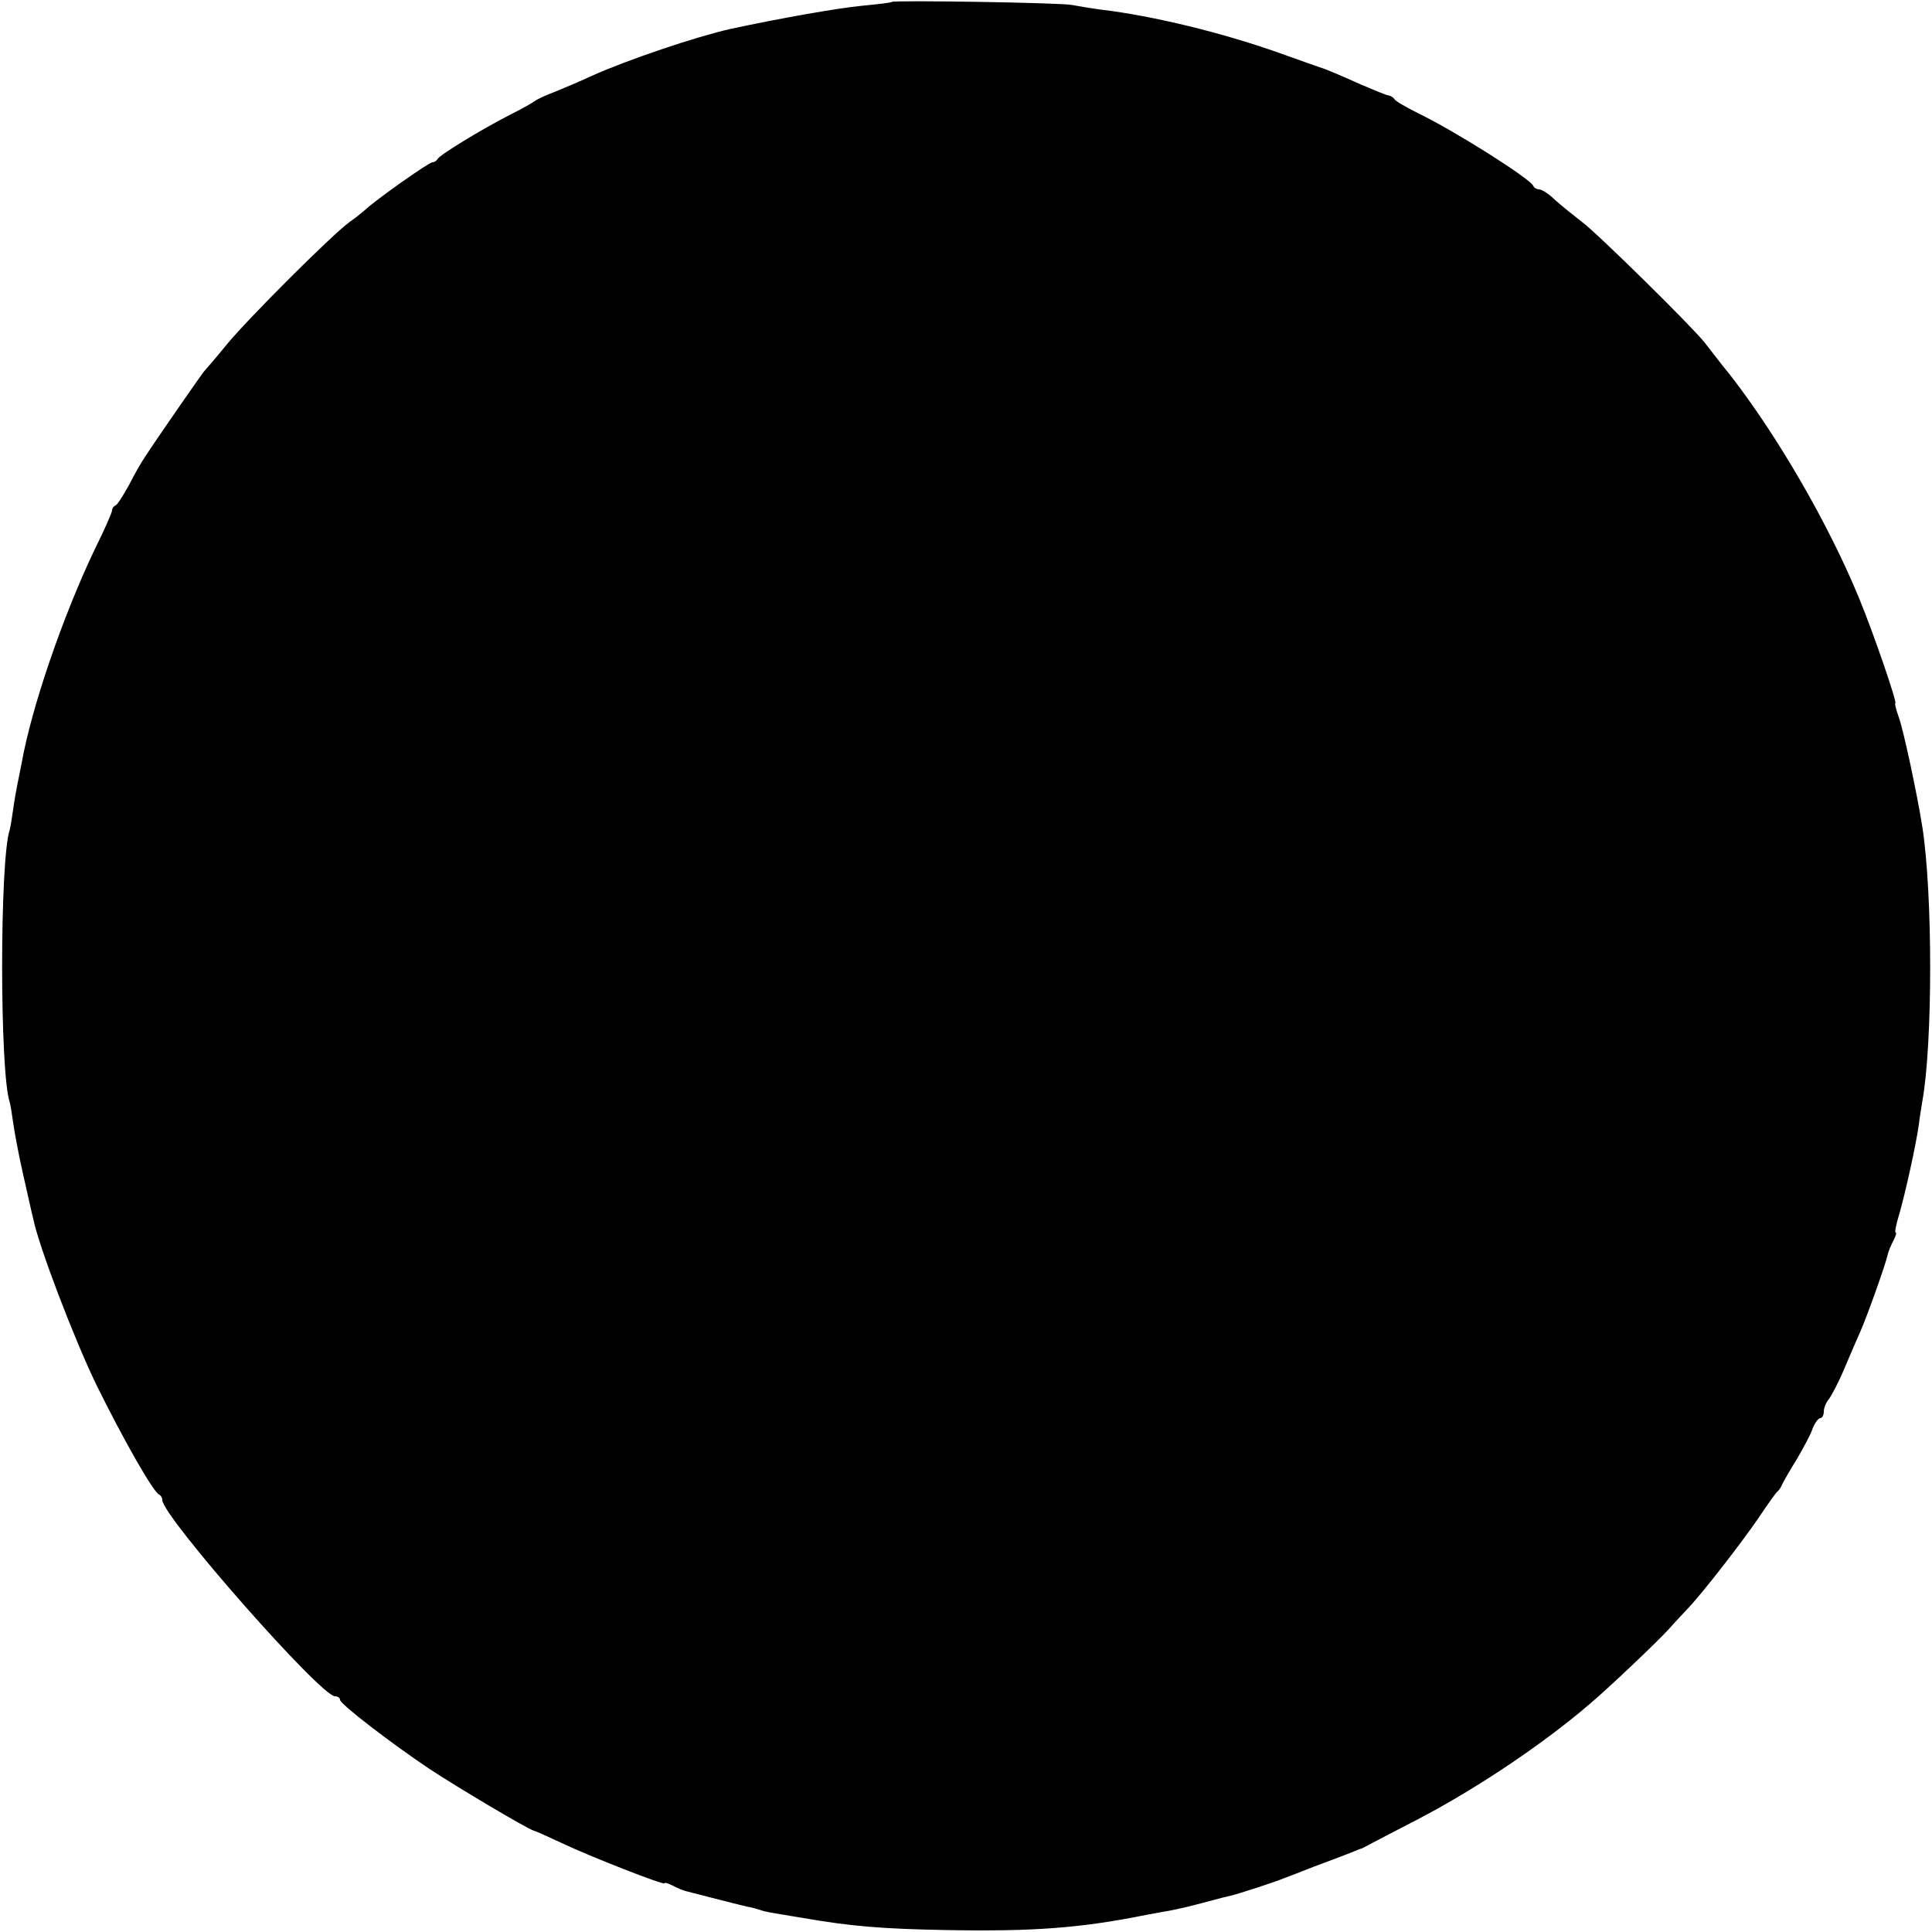
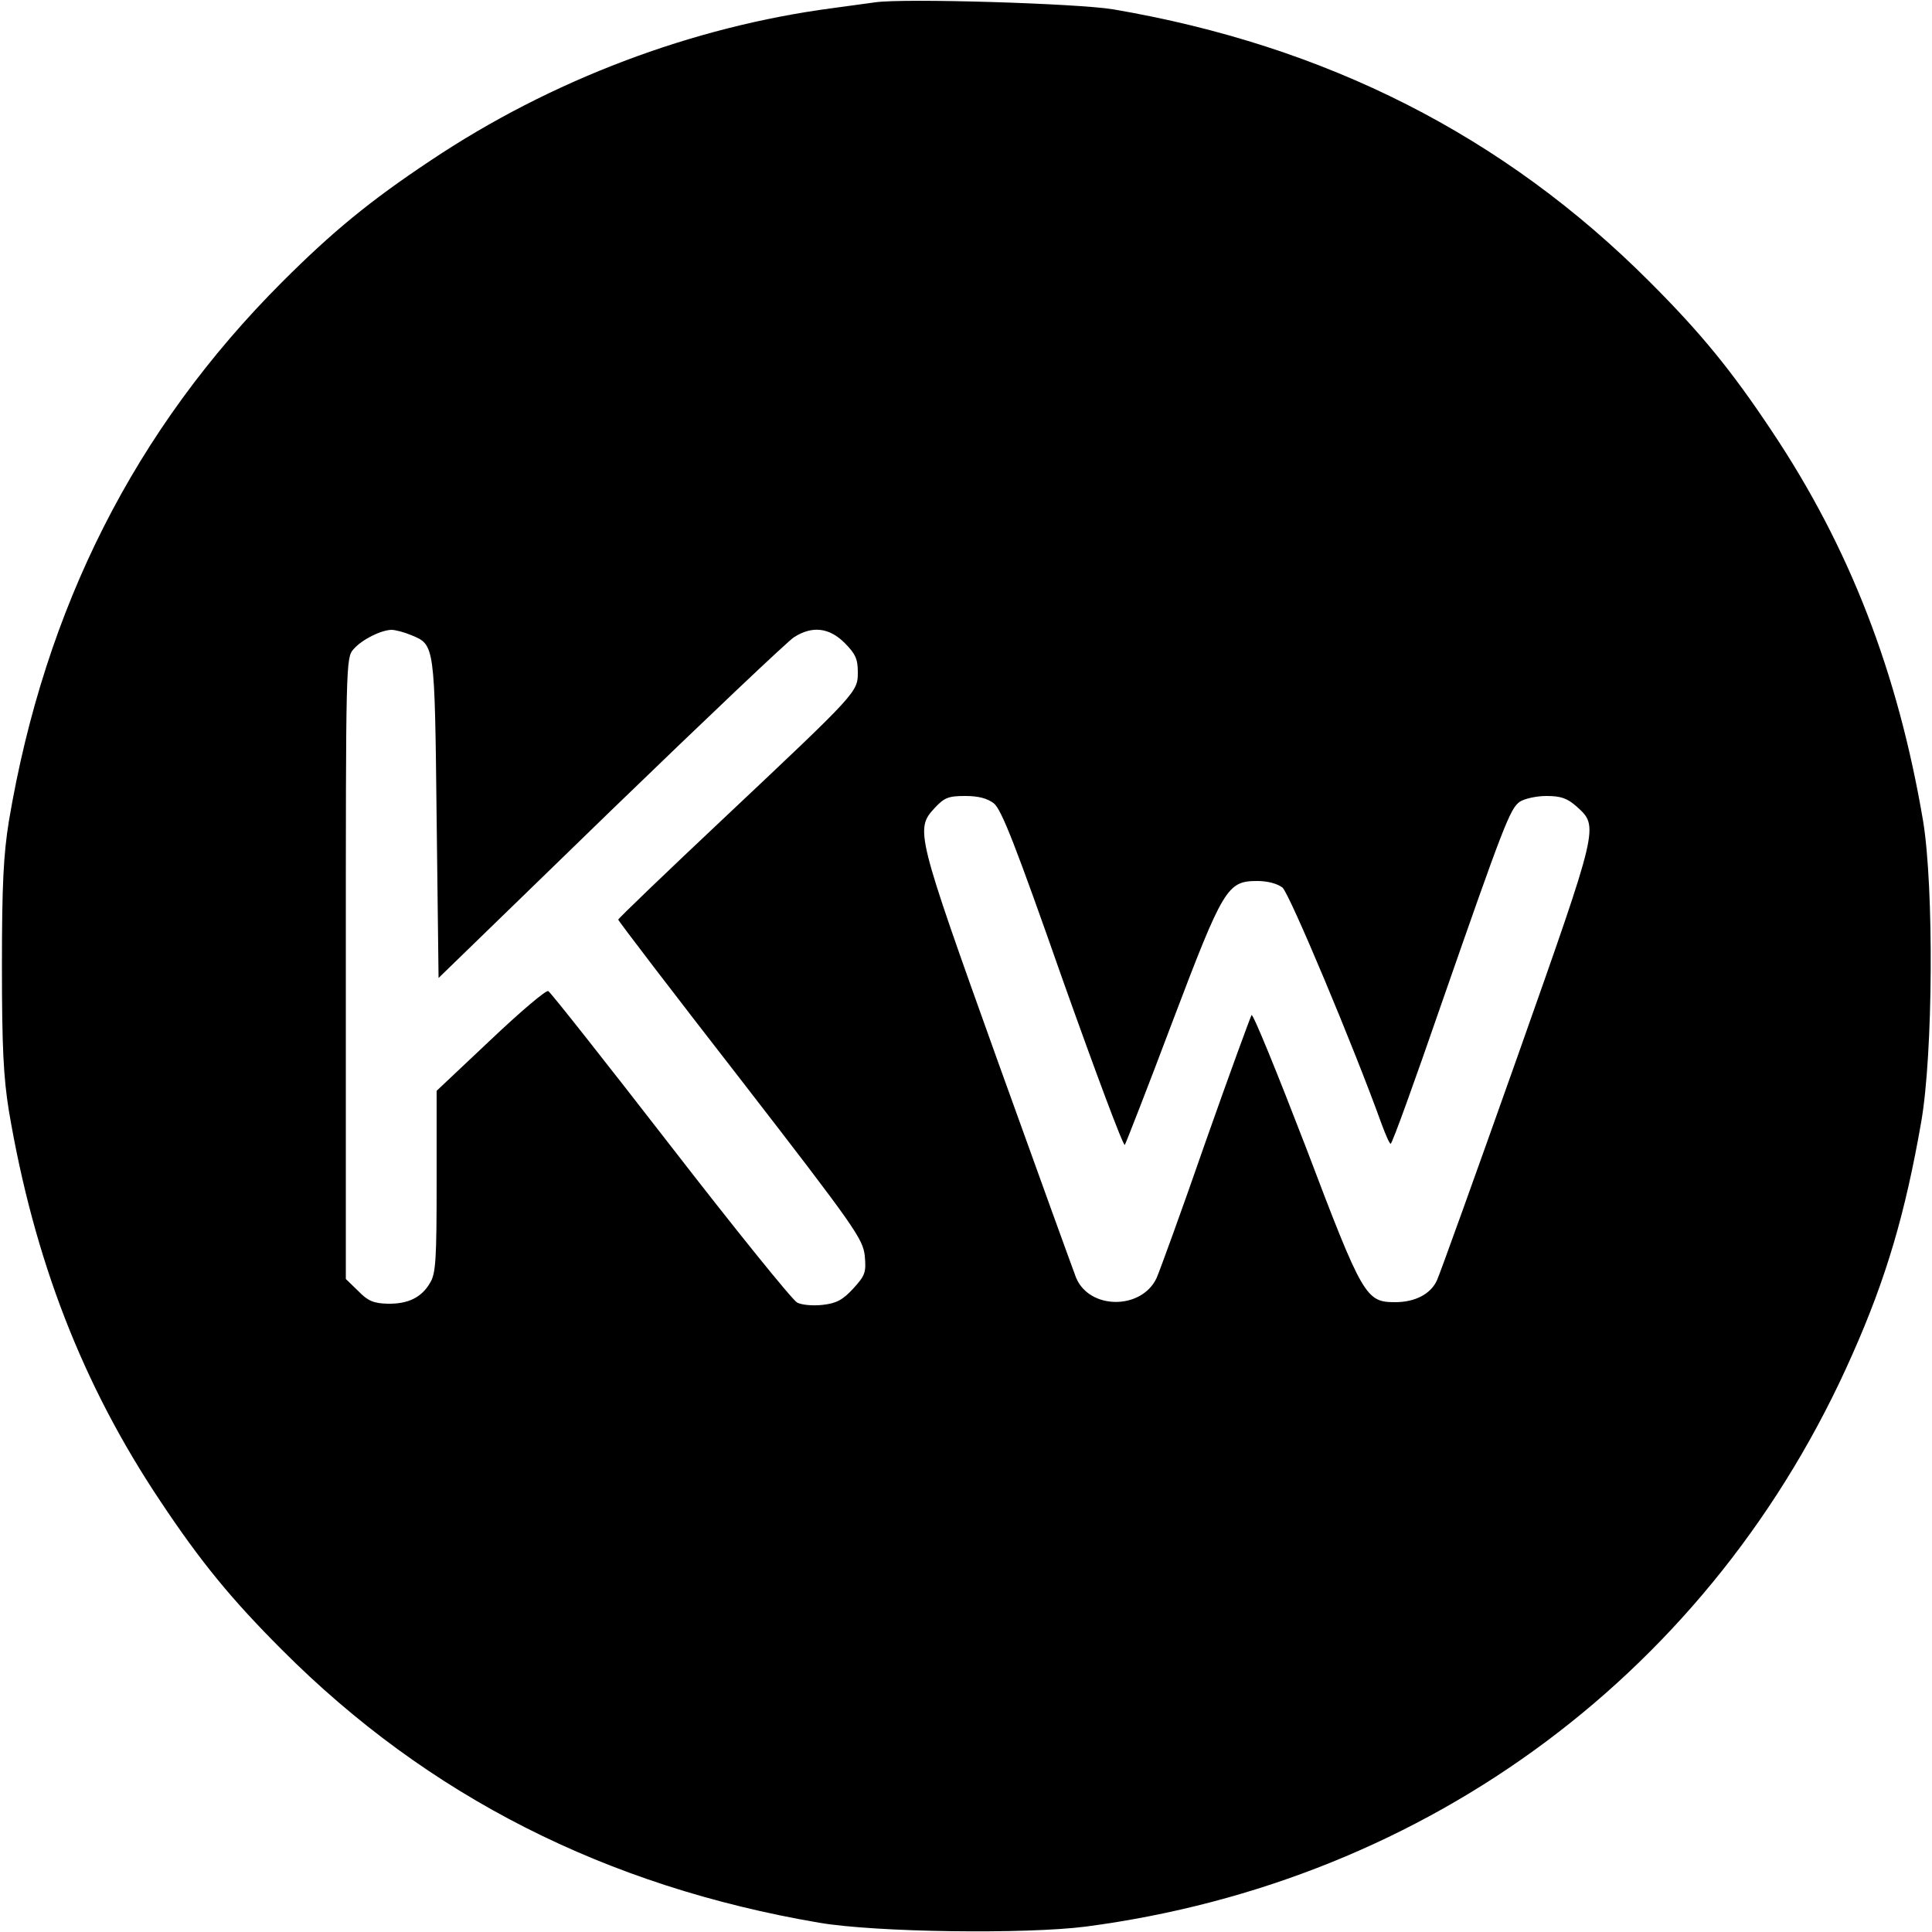
<svg xmlns="http://www.w3.org/2000/svg" version="1" width="666.667" height="666.667" viewBox="0 0 500 500">
-   <path d="M230.8.5c-.2.2-3.7.6-7.8 1-6.2.6-21 3.2-34 6-8.9 2-26.7 8-36 12.2-3 1.4-7.3 3.2-9.5 4.1-2.2.8-4.5 1.9-5.2 2.4-.6.5-3.5 2.1-6.5 3.6-7.4 3.8-18.2 10.4-18.6 11.4-.2.4-.8.8-1.3.8-.9 0-14.8 9.8-17.5 12.4-.7.6-2.4 2-4 3.1-4.3 3.1-26.6 25.3-32 32-2.7 3.3-5.2 6.2-5.5 6.5-.5.5-12.8 18.2-15.6 22.6-.7 1-2.5 4.1-3.9 6.9-1.5 2.7-3 5.1-3.5 5.3-.5.2-.9.8-.9 1.3s-2 5.1-4.5 10.1c-8.2 17.2-16.3 40.7-18.9 55.3-.3 1.6-.8 4.1-1.1 5.5-.3 1.4-.8 4.3-1.1 6.5-.3 2.2-.7 4.6-.9 5.3-2.6 7.8-2.6 62.6 0 70.4.2.7.6 3.1.9 5.3.3 2.2 1.4 8.3 2.6 13.5 1.2 5.2 2.3 10.4 2.6 11.4 1.4 7.1 10.7 31.4 16.4 43.1 7.1 14.4 14.7 27.7 16.2 28.3.4.2.8.8.8 1.4 0 4.2 41 50.8 44.7 50.8.7 0 1.3.4 1.3.9 0 1.1 12.9 11 23 17.8 7.1 4.7 25.6 15.7 27.2 16.1.5.1 3.6 1.5 7 3.1 7.8 3.7 26.8 11.1 26.8 10.5 0-.3.9 0 2.1.6 1.1.6 2.8 1.3 3.7 1.5.9.2 4.2 1.1 7.4 1.9 3.1.8 6.7 1.7 8 2 1.2.2 3 .7 3.8 1 .8.3 3.1.7 5 1 1.9.3 4.6.8 6 1 12.1 2.1 20.2 2.8 37 3.1 22.5.4 34.7-.5 52-4 1.4-.2 3.6-.7 5-.9 3.8-.7 6.1-1.3 11-2.6 2.5-.7 5-1.3 5.5-1.4 1.5-.3 11.7-3.6 14-4.6 1.1-.4 4.5-1.7 7.5-2.9 3-1.1 6.9-2.6 8.5-3.2 1.7-.7 3.2-1.3 3.5-1.4.3 0 1.4-.6 2.5-1.2s6.7-3.5 12.5-6.5c15.3-8 32.4-19.5 44.4-29.8 5.1-4.3 17.8-16.4 20.5-19.4 1.4-1.6 3.5-3.8 4.6-5 3.9-4 14.1-17.2 18.5-23.6 2.4-3.6 4.6-6.7 5-7 .4-.3 1-1.2 1.3-2 .4-.8 2.1-3.8 3.8-6.5 1.6-2.8 3.5-6.2 4-7.8.6-1.5 1.5-2.7 2-2.7s.9-.8.9-1.7c0-.9.6-2.4 1.3-3.2.7-.9 2.6-4.5 4.1-8.1 1.5-3.6 3.4-7.9 4.1-9.5 1.8-4.1 6.6-17.6 7-19.7.2-.9.9-2.6 1.5-3.7.6-1.2.9-2.1.6-2.1-.3 0 .1-2.1.9-4.7 1.6-5.5 4.4-18.2 5.1-23.3.2-1.9.7-4.6.9-6 2.7-15 2.7-53.7 0-71-1.4-8.8-4.8-24.6-6-28.1-.8-2.2-1.2-3.9-1-3.9.6 0-5.8-18.6-9.5-27.5-7.9-19.1-21-41.7-33.2-57.4-2.8-3.4-5.7-7.3-6.6-8.4-3.3-4.2-27.8-28.3-31.7-31.2-2.2-1.7-5.3-4.2-7-5.7-1.6-1.6-3.5-2.8-4.2-2.8-.6 0-1.3-.4-1.5-.9-.7-1.8-20.1-14.1-29.8-18.8-3-1.5-5.8-3.1-6.1-3.6-.3-.5-1-.9-1.5-1-.5 0-3.6-1.3-6.9-2.7-6.3-2.8-9.3-4.1-11-4.6-.5-.2-5.5-1.9-11-3.9-14.2-5-32-9.4-45.5-11-3-.4-6.4-1-7.5-1.2-2.2-.6-46.2-1.3-46.7-.8z" />
+   <path d="M226.5.6c-1.6.2-6.6.9-11 1.5-36.4 4.8-72.9 18.6-104 39.4C95.7 52 86 60 73 73c-38 38-61.4 84.2-70.7 139.5C.9 221.2.5 228.9.5 250s.4 28.8 1.8 37.5c6.5 38.4 19 70.8 39.2 101C52 404.3 60 414 73 427c37.8 37.9 83.9 61.2 139 70.6 14.7 2.5 53.3 3 69 1 89-11.7 162.5-66.6 198.4-148.1 8.8-19.8 13.7-36.6 17.8-60.1 3.1-17.7 3.3-60.8.5-77.9-6.5-38.4-19-70.8-39.2-101C448 95.7 440 86 427 73c-37.8-37.9-83.8-61.2-139-70.6C278.9.9 234.1-.5 226.5.6zm-120 163.8c6 2.5 6 2.2 6.5 47.4l.5 41.3 44.5-43.2c24.5-23.7 45.9-44 47.5-45 4.7-3 9.1-2.5 13.1 1.5 2.8 2.8 3.4 4.2 3.4 7.5 0 5.2.1 5.1-34.4 37.6-15.2 14.3-27.6 26.2-27.6 26.5 0 .3 14.2 18.9 31.7 41.4 29.7 38.4 31.6 41.2 32.1 45.6.4 4.3.1 5.1-3 8.5-2.7 2.9-4.3 3.8-7.9 4.2-2.6.3-5.5 0-6.6-.6-1.2-.6-15.9-18.8-32.7-40.5-16.9-21.8-31.1-39.8-31.7-40.1-.5-.4-7.2 5.3-14.9 12.6l-14 13.2v23.4c0 20.1-.2 23.9-1.7 26.3-2.2 3.8-5.7 5.5-11 5.4-3.6-.1-5.1-.7-7.6-3.3l-3.2-3.1v-80.4c0-79 0-80.4 2-82.6 2.2-2.5 7-4.9 9.8-5 1 0 3.3.6 5.2 1.4zm150.7 43.5c2 1.6 5.7 11.1 17.8 45.6 8.5 23.9 15.7 43.2 16.1 42.8.3-.5 5.9-14.8 12.3-31.8 13.2-34.8 14.2-36.5 22-36.5 2.7 0 5.2.7 6.5 1.7 1.8 1.5 18.5 41.3 25.7 61.3 1 2.7 2 5 2.3 5 .4 0 6.2-16.1 13-35.8 16.3-46.8 17.9-50.9 20.4-52.7 1.2-.8 4.3-1.5 6.9-1.5 3.8 0 5.4.6 7.8 2.7 5.8 5.3 6 4.5-15.3 64.8-10.7 30.2-20.1 56.3-20.8 57.8-1.6 3.6-5.7 5.7-10.8 5.7-7.6 0-8.4-1.2-23.1-40-7.4-19.2-13.7-34.7-14.1-34.3-.3.5-5.7 15.2-11.9 32.8-6.1 17.6-11.9 33.5-12.7 35.3-3.9 8.2-17.3 8.2-20.8-.1-.7-1.8-9.9-27.2-20.4-56.4-21-58.6-21.3-59.7-16.2-65.2 2.5-2.7 3.6-3.1 7.9-3.1 3.4 0 5.7.6 7.4 1.9z" />
</svg>
